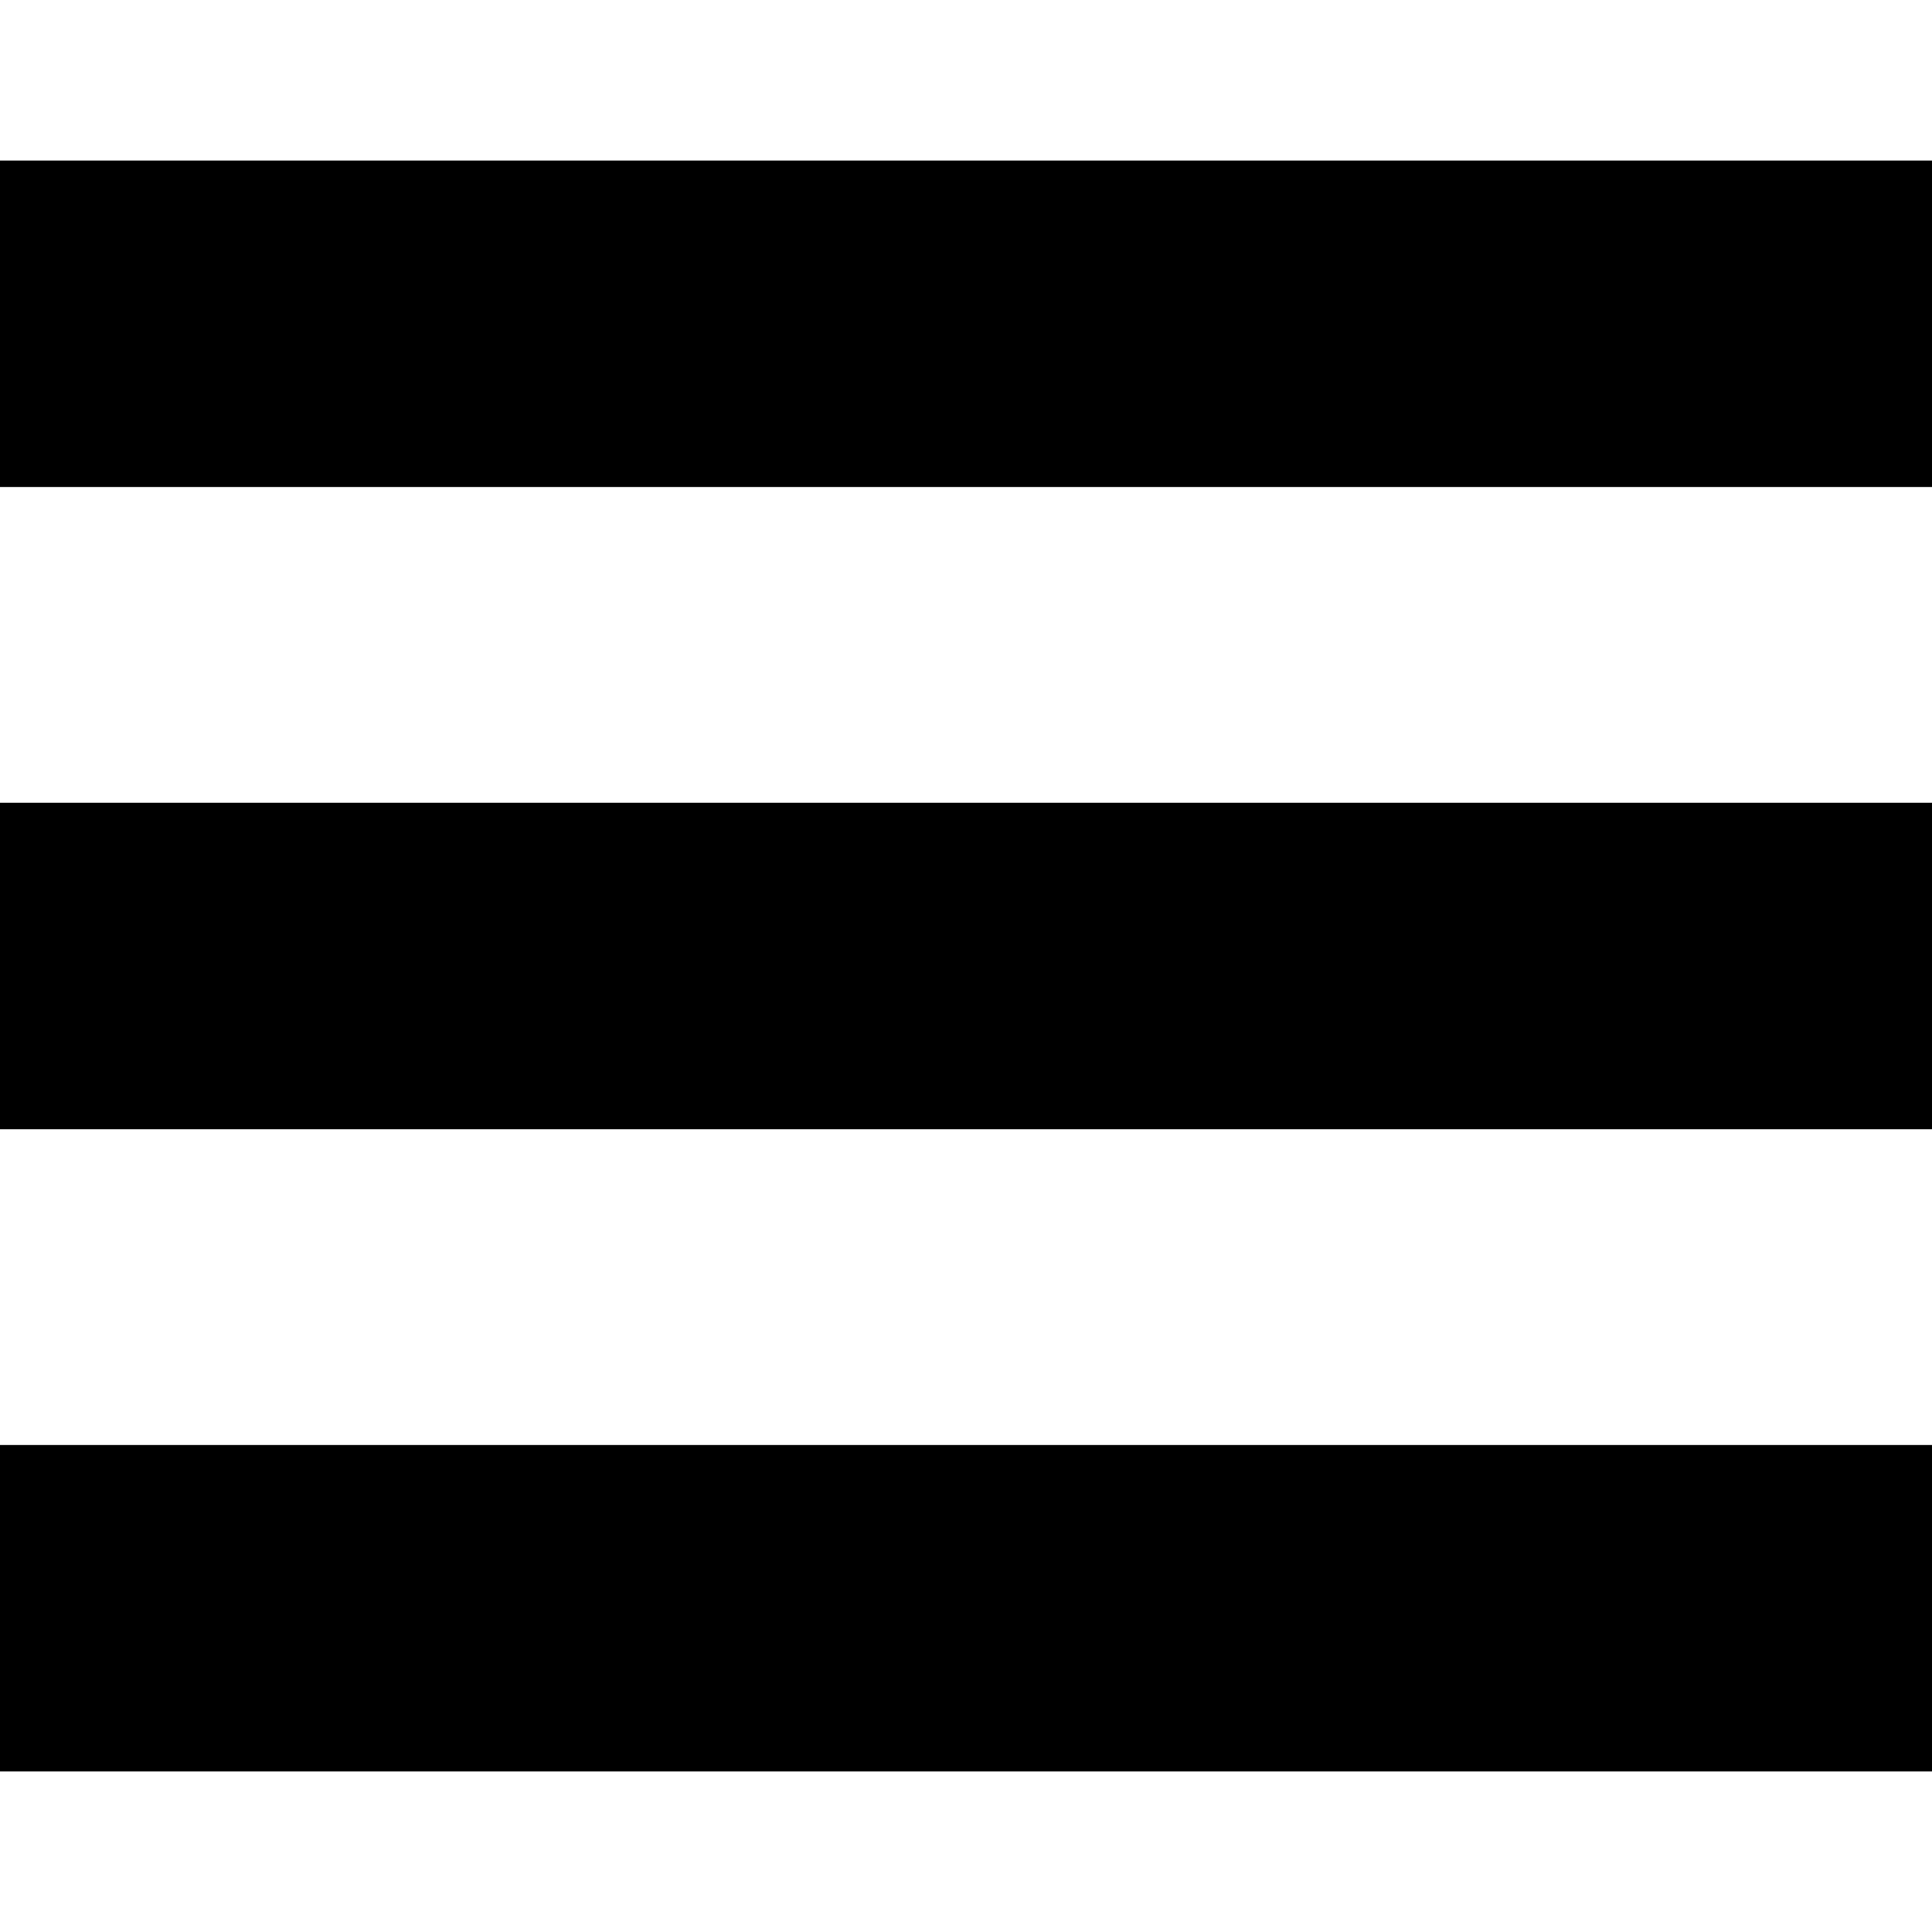
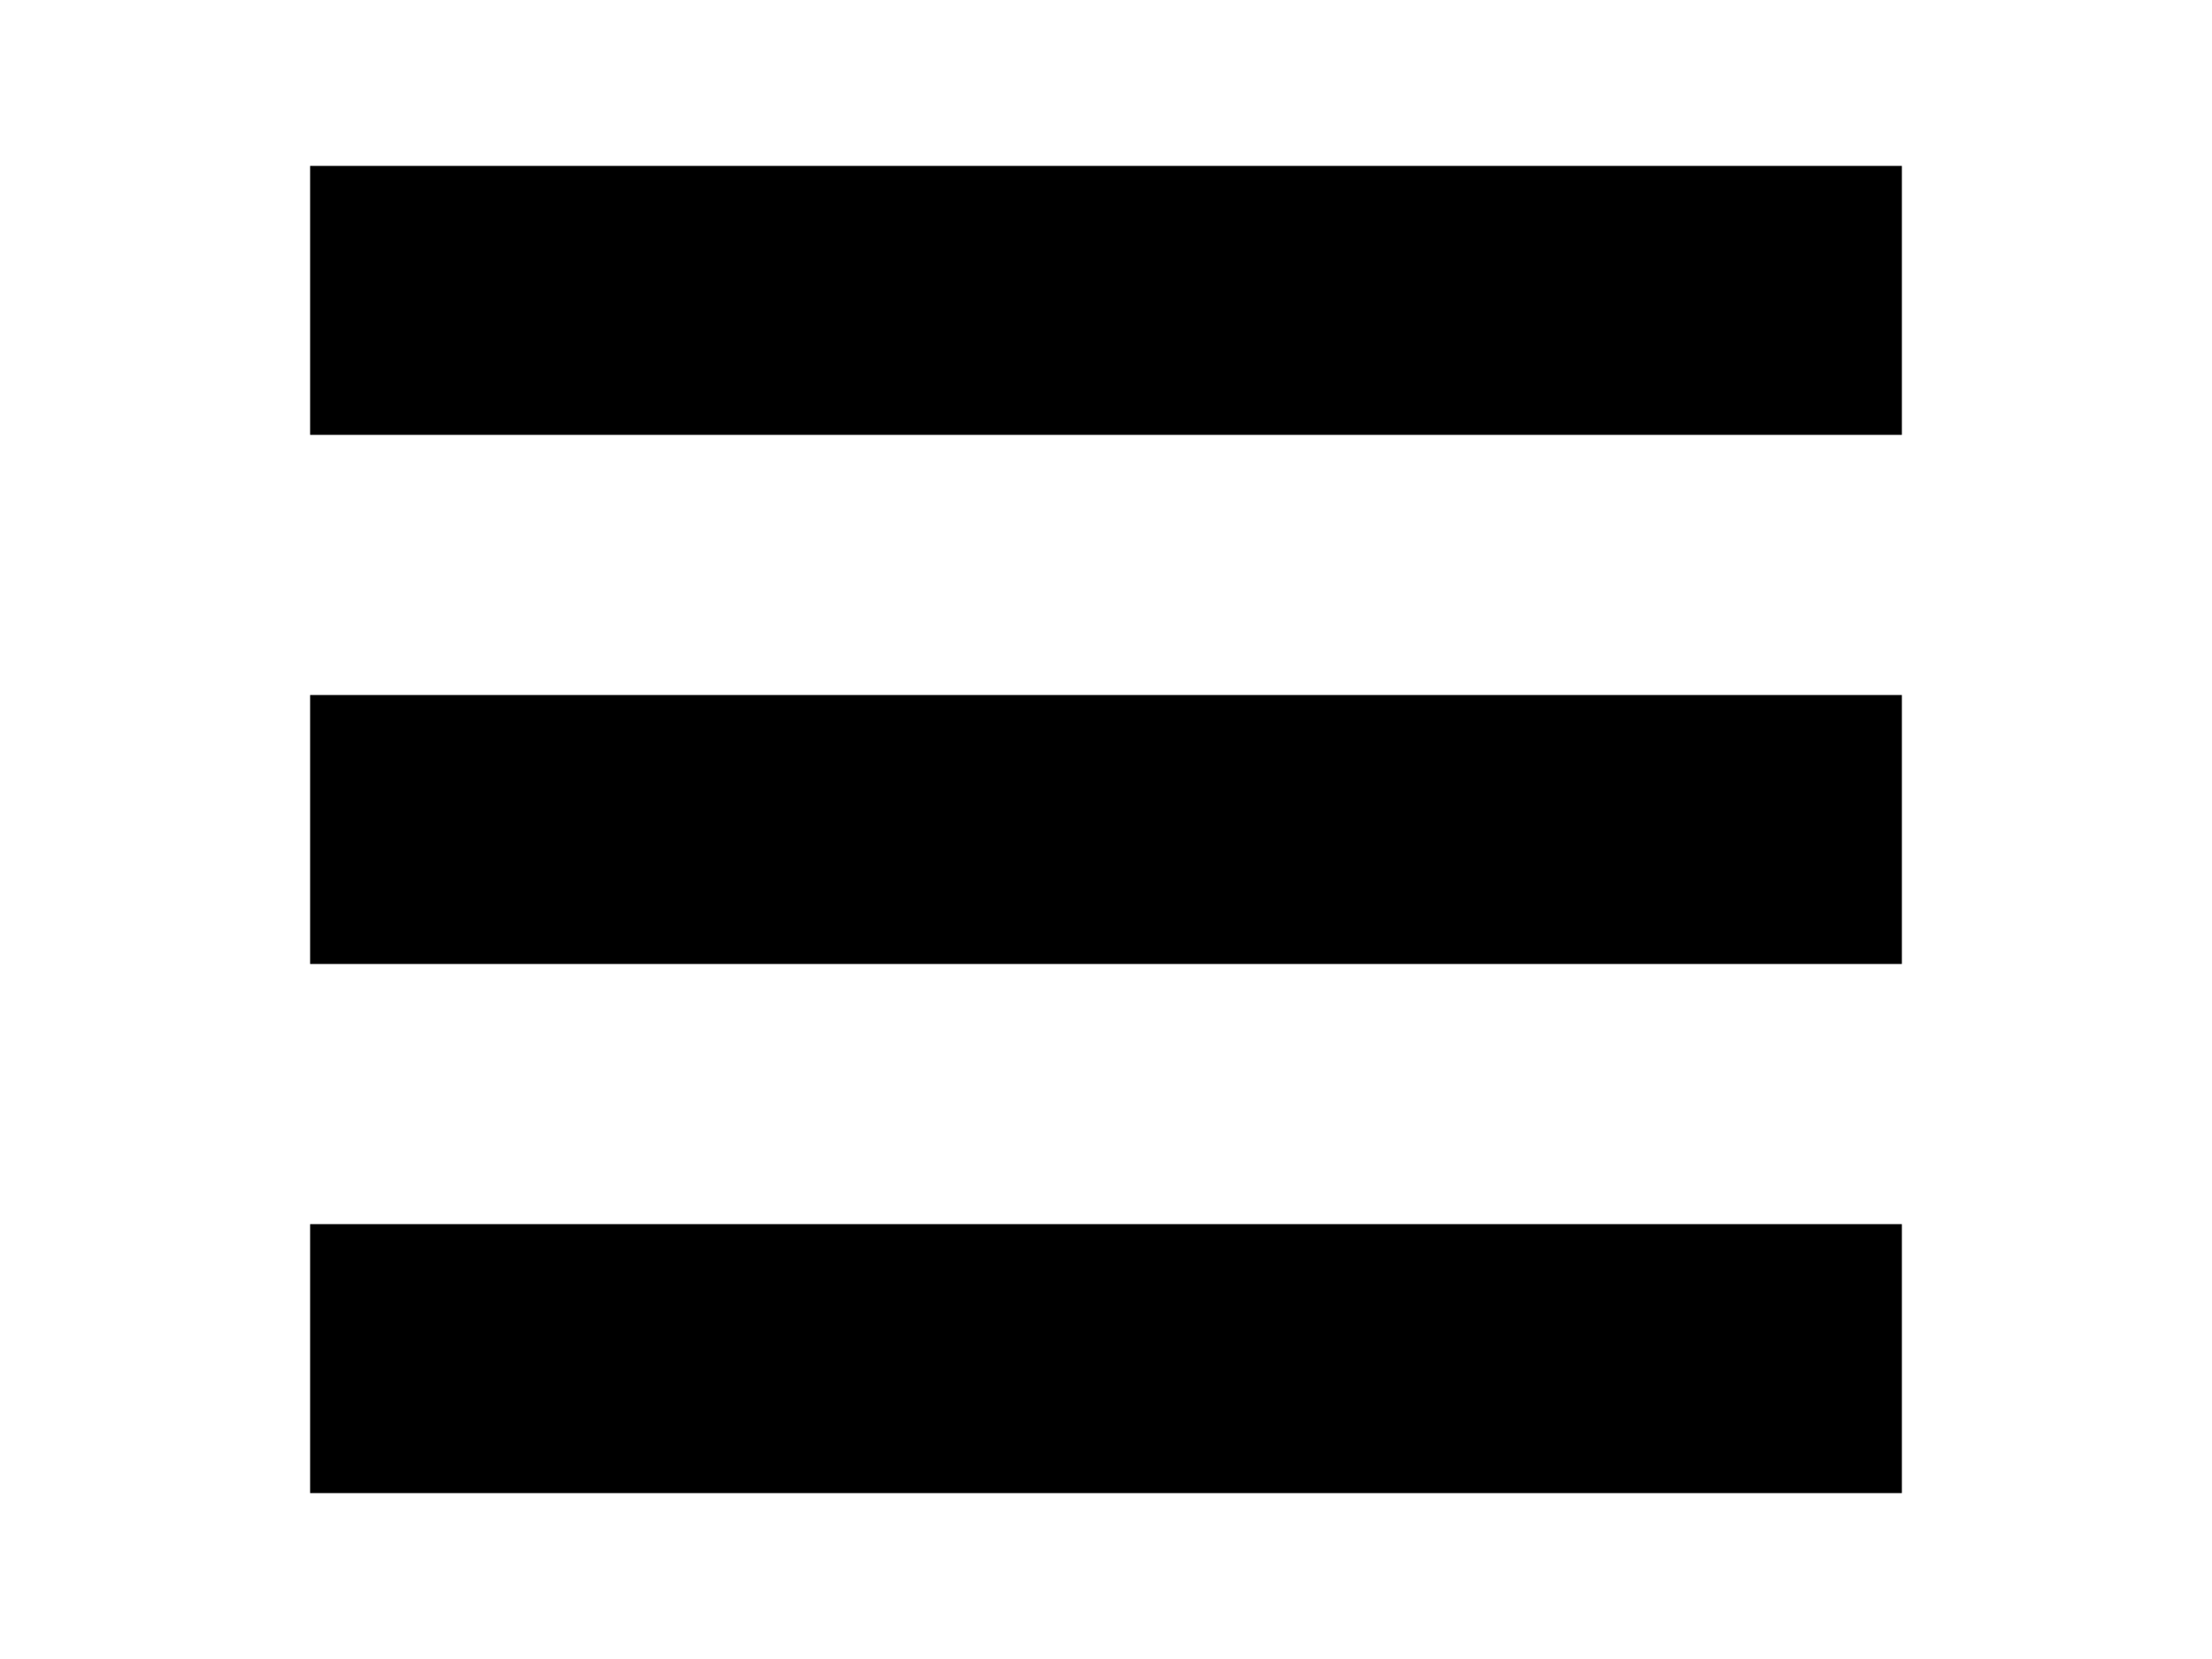
- <svg xmlns="http://www.w3.org/2000/svg" version="1.1" id="Layer_1" x="0px" y="0px" width="600px" height="600px" viewBox="0 0 600 600" enable-background="new 0 0 600 600" xml:space="preserve">
+ <svg xmlns="http://www.w3.org/2000/svg" version="1.1" id="Layer_1" x="0px" y="0px" width="1000px" height="750px" viewBox="0 0 1000 750" enable-background="new 0 0 1000 750" xml:space="preserve">
  <g>
-     <rect y="448.753" width="600" height="101.385" />
-     <rect y="249.307" width="600" height="101.385" />
-     <rect y="49.862" width="600" height="101.385" />
+     <rect x="140.199" y="553.405" width="719.601" height="121.595" />
+     <rect x="140.199" y="314.203" width="719.601" height="121.595" />
+     <rect x="140.199" y="75" width="719.601" height="121.595" />
  </g>
</svg>
